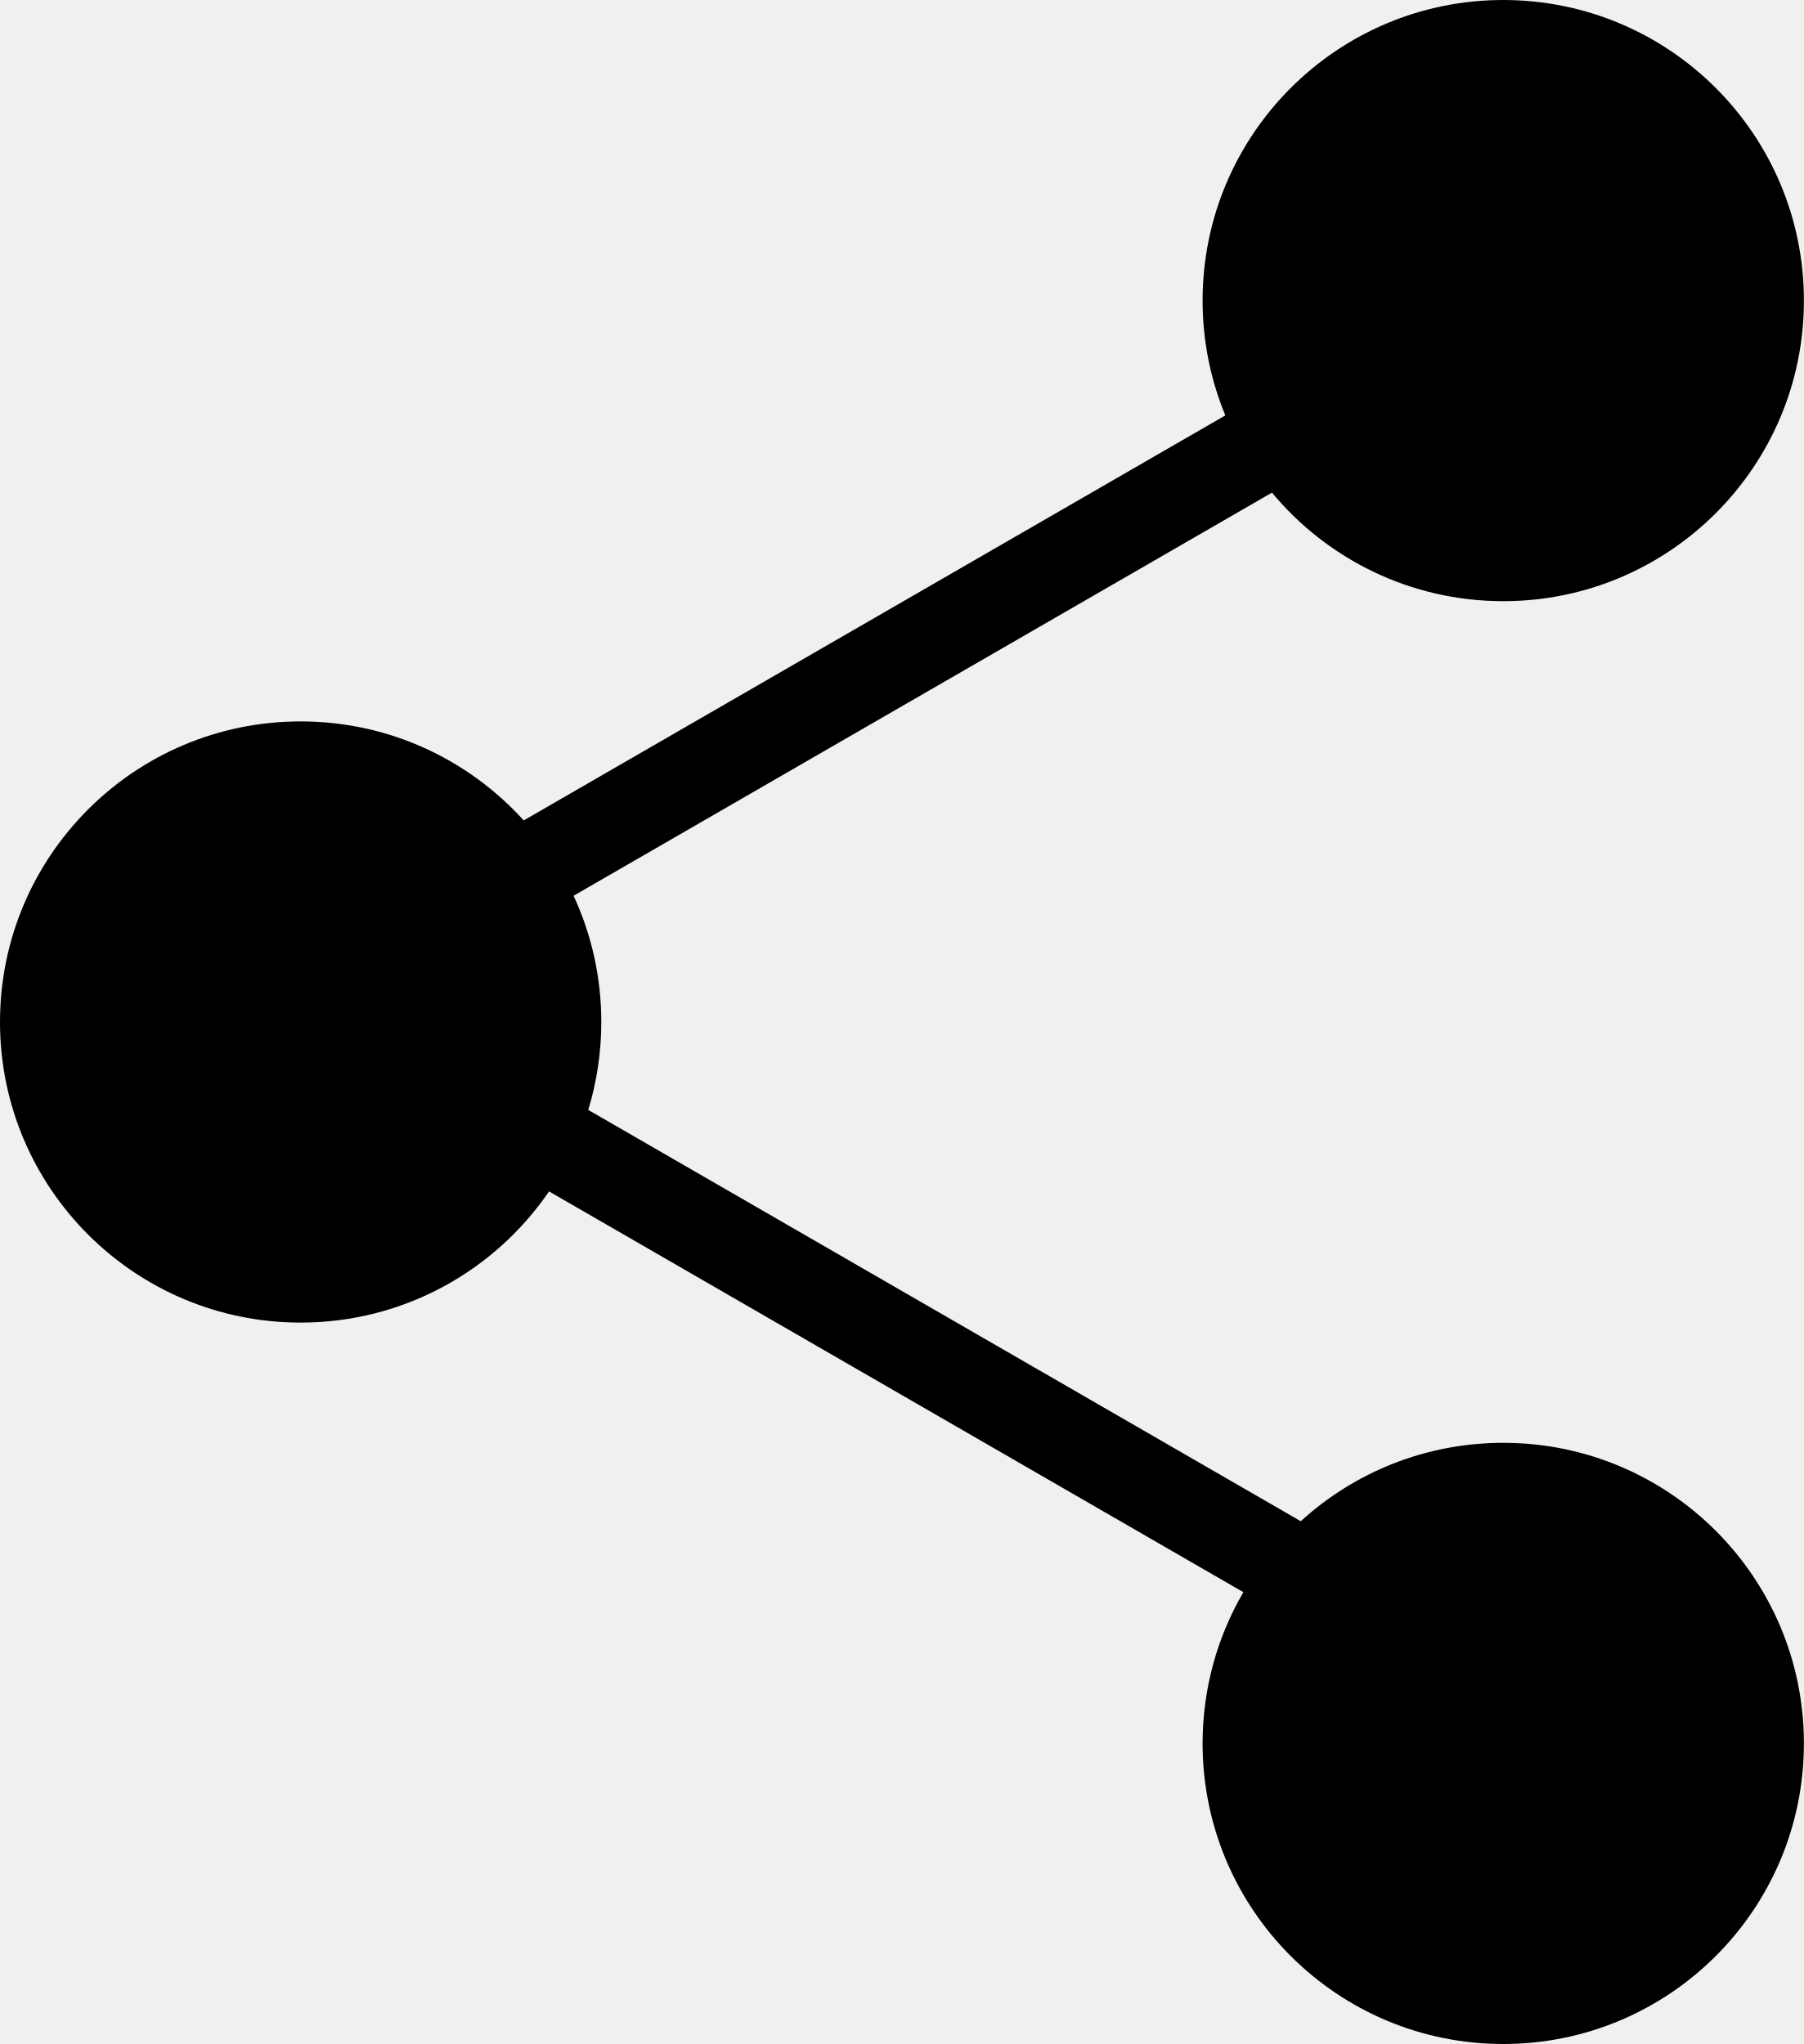
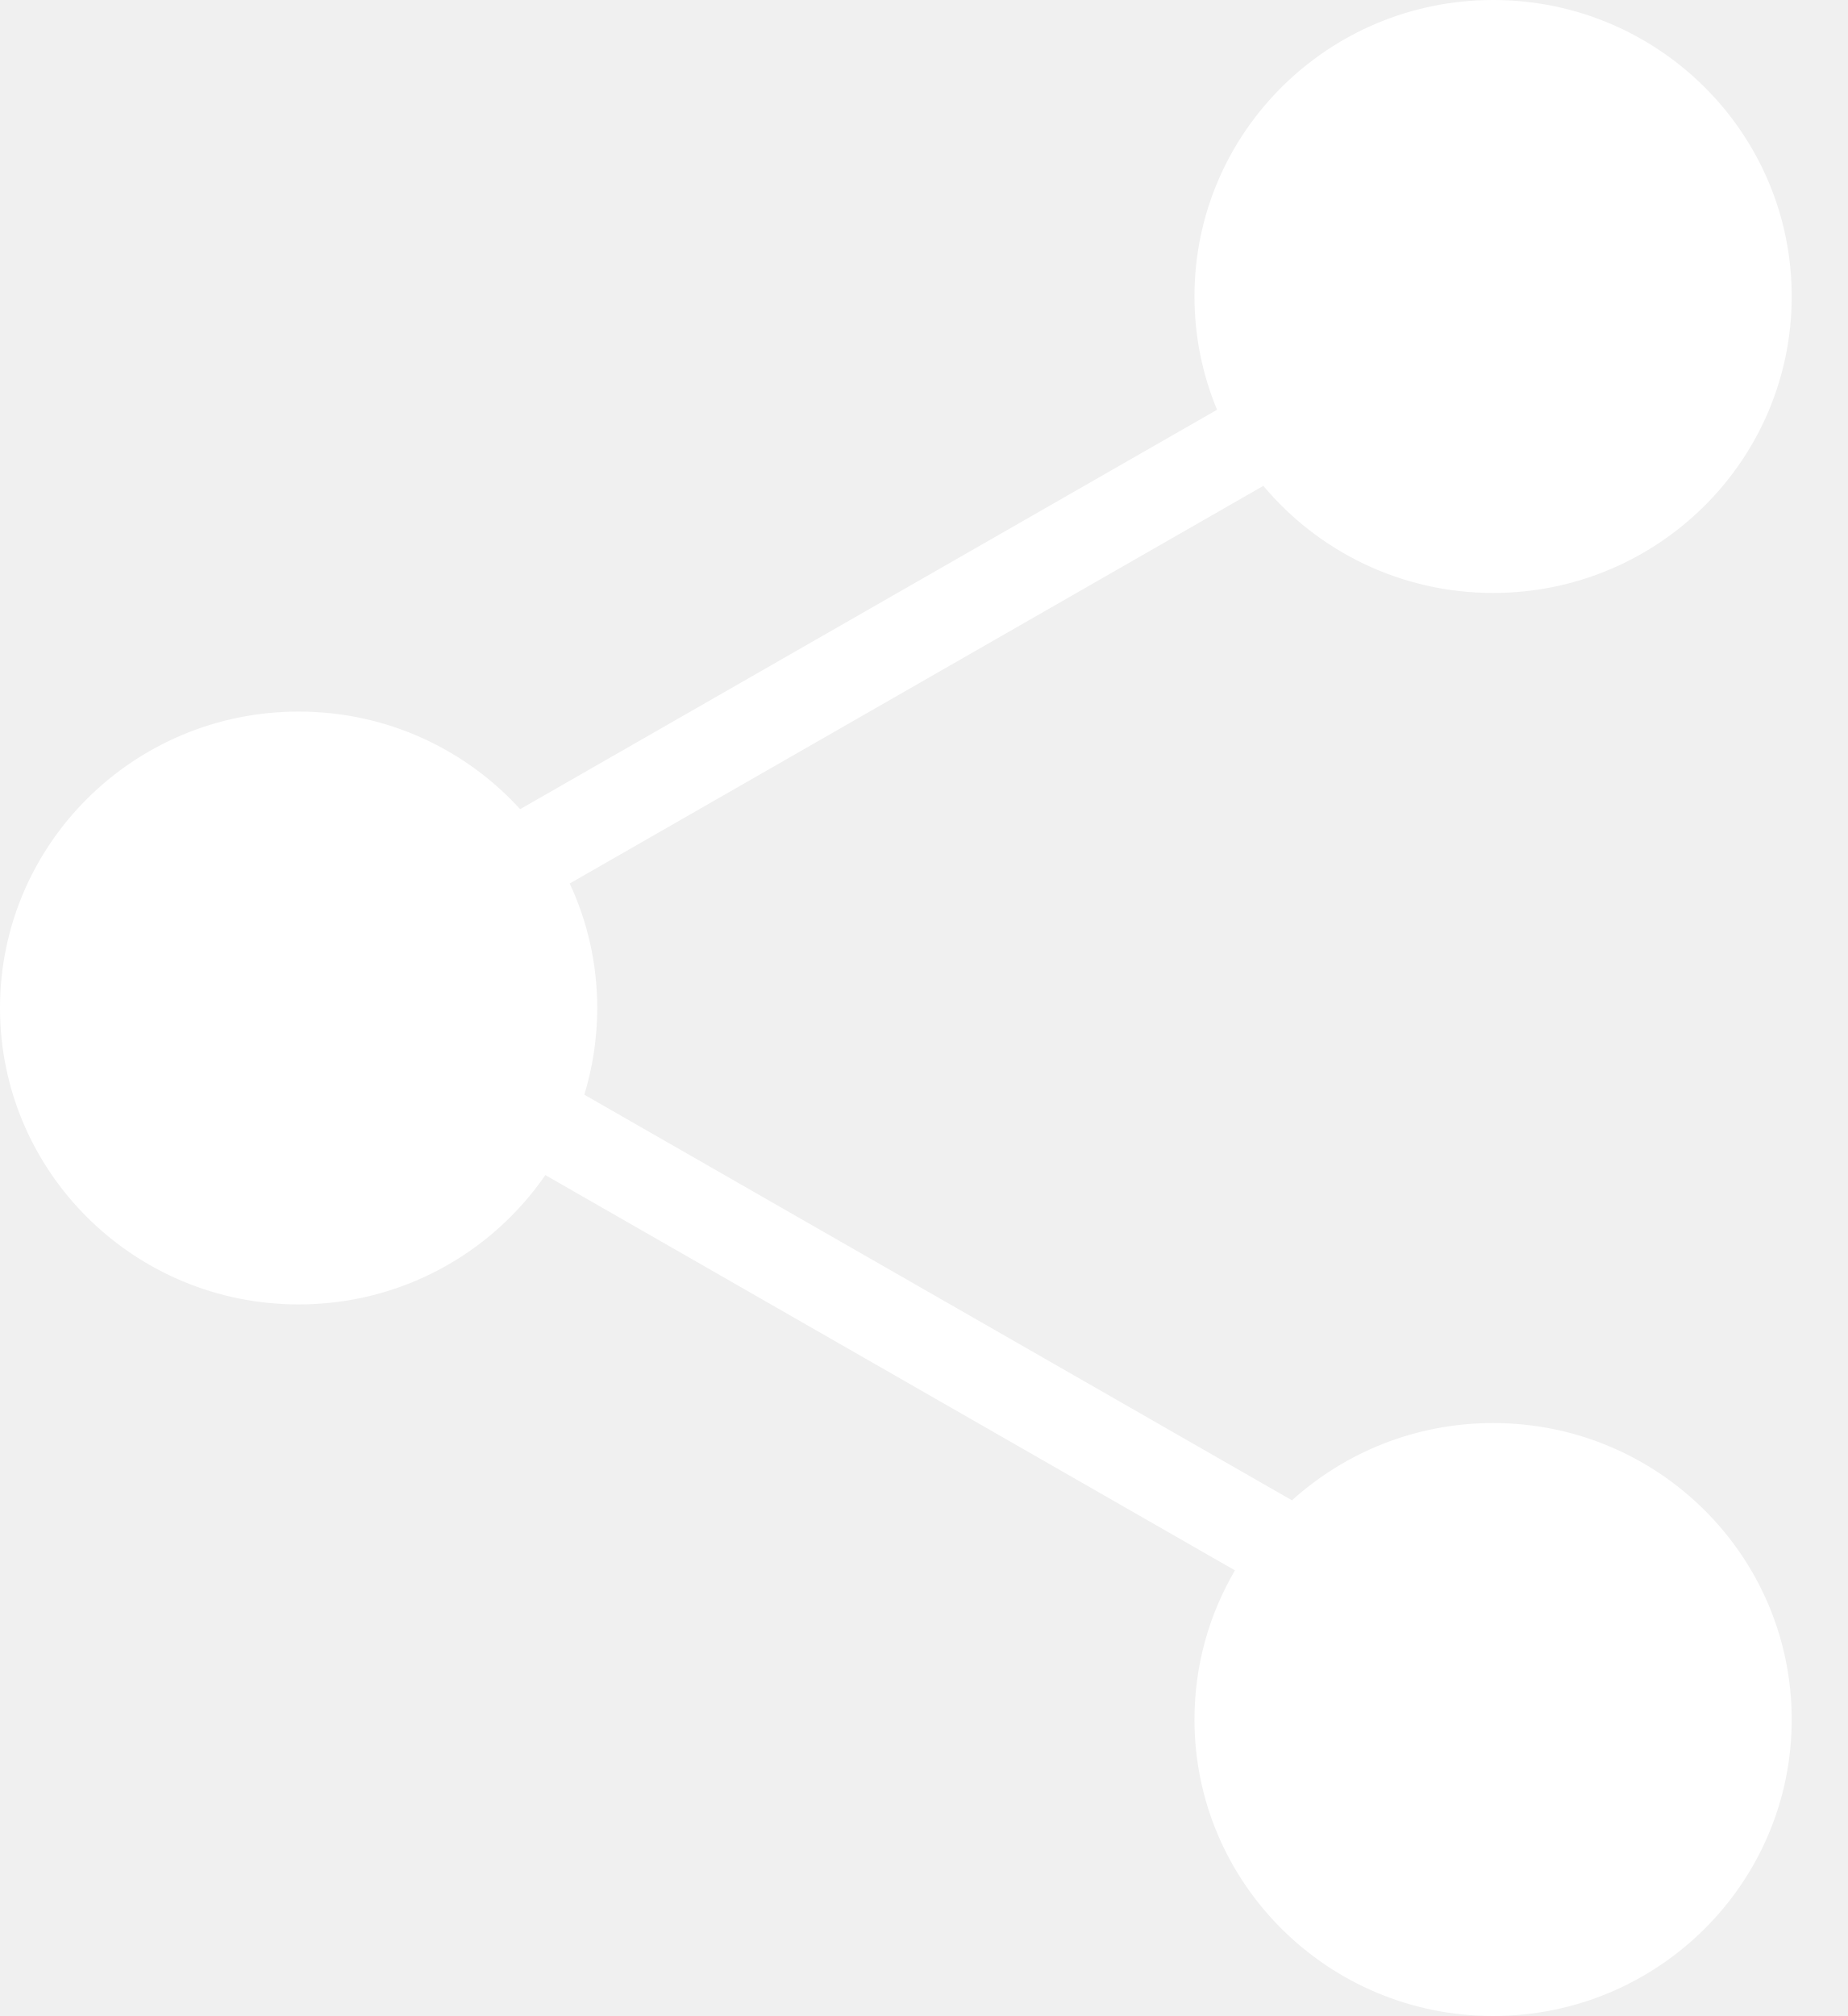
- <svg xmlns="http://www.w3.org/2000/svg" width="60" height="68" viewBox="0 0 60 68" fill="none">
-   <path fill-rule="evenodd" clip-rule="evenodd" d="M60 10C60 15.523 55.523 20 50 20C46.907 20 44.141 18.595 42.307 16.389L19.078 29.8C19.67 31.077 20 32.5 20 34C20 35.017 19.848 35.999 19.566 36.925L43.265 50.608C45.042 48.988 47.406 48 50 48C55.523 48 60 52.477 60 58C60 63.523 55.523 68 50 68C44.477 68 40 63.523 40 58C40 56.166 40.494 54.447 41.356 52.969L18.262 39.636C16.461 42.271 13.432 44 10 44C4.477 44 0 39.523 0 34C0 28.477 4.477 24 10 24C12.943 24 15.589 25.271 17.419 27.294L40.756 13.82C40.269 12.643 40 11.353 40 10C40 4.477 44.477 0 50 0C55.523 0 60 4.477 60 10Z" fill="black" />
+ <svg xmlns="http://www.w3.org/2000/svg" width="22" height="24" viewBox="0 0 22 24" fill="none">
+   <g clip-path="url(#clip0)">
+     <path fill-rule="evenodd" clip-rule="evenodd" d="M21.333 3.529C21.333 5.479 19.741 7.059 17.778 7.059C16.678 7.059 15.695 6.563 15.042 5.784L6.783 10.518C6.994 10.968 7.111 11.471 7.111 12C7.111 12.359 7.057 12.706 6.957 13.032L15.383 17.861C16.015 17.29 16.855 16.941 17.778 16.941C19.741 16.941 21.333 18.521 21.333 20.471C21.333 22.42 19.741 24 17.778 24C15.814 24 14.222 22.42 14.222 20.471C14.222 19.823 14.398 19.217 14.704 18.695L6.493 13.989C5.853 14.919 4.776 15.529 3.556 15.529C1.592 15.529 0 13.949 0 12C0 10.051 1.592 8.471 3.556 8.471C4.602 8.471 5.543 8.919 6.193 9.633L14.491 4.878C14.318 4.462 14.222 4.007 14.222 3.529C14.222 1.58 15.814 0 17.778 0C19.741 0 21.333 1.58 21.333 3.529Z" fill="white" />
+   </g>
+   <defs>
+     <clipPath id="clip0">
+       <rect width="21.333" height="24" fill="white" />
+     </clipPath>
+   </defs>
</svg>
